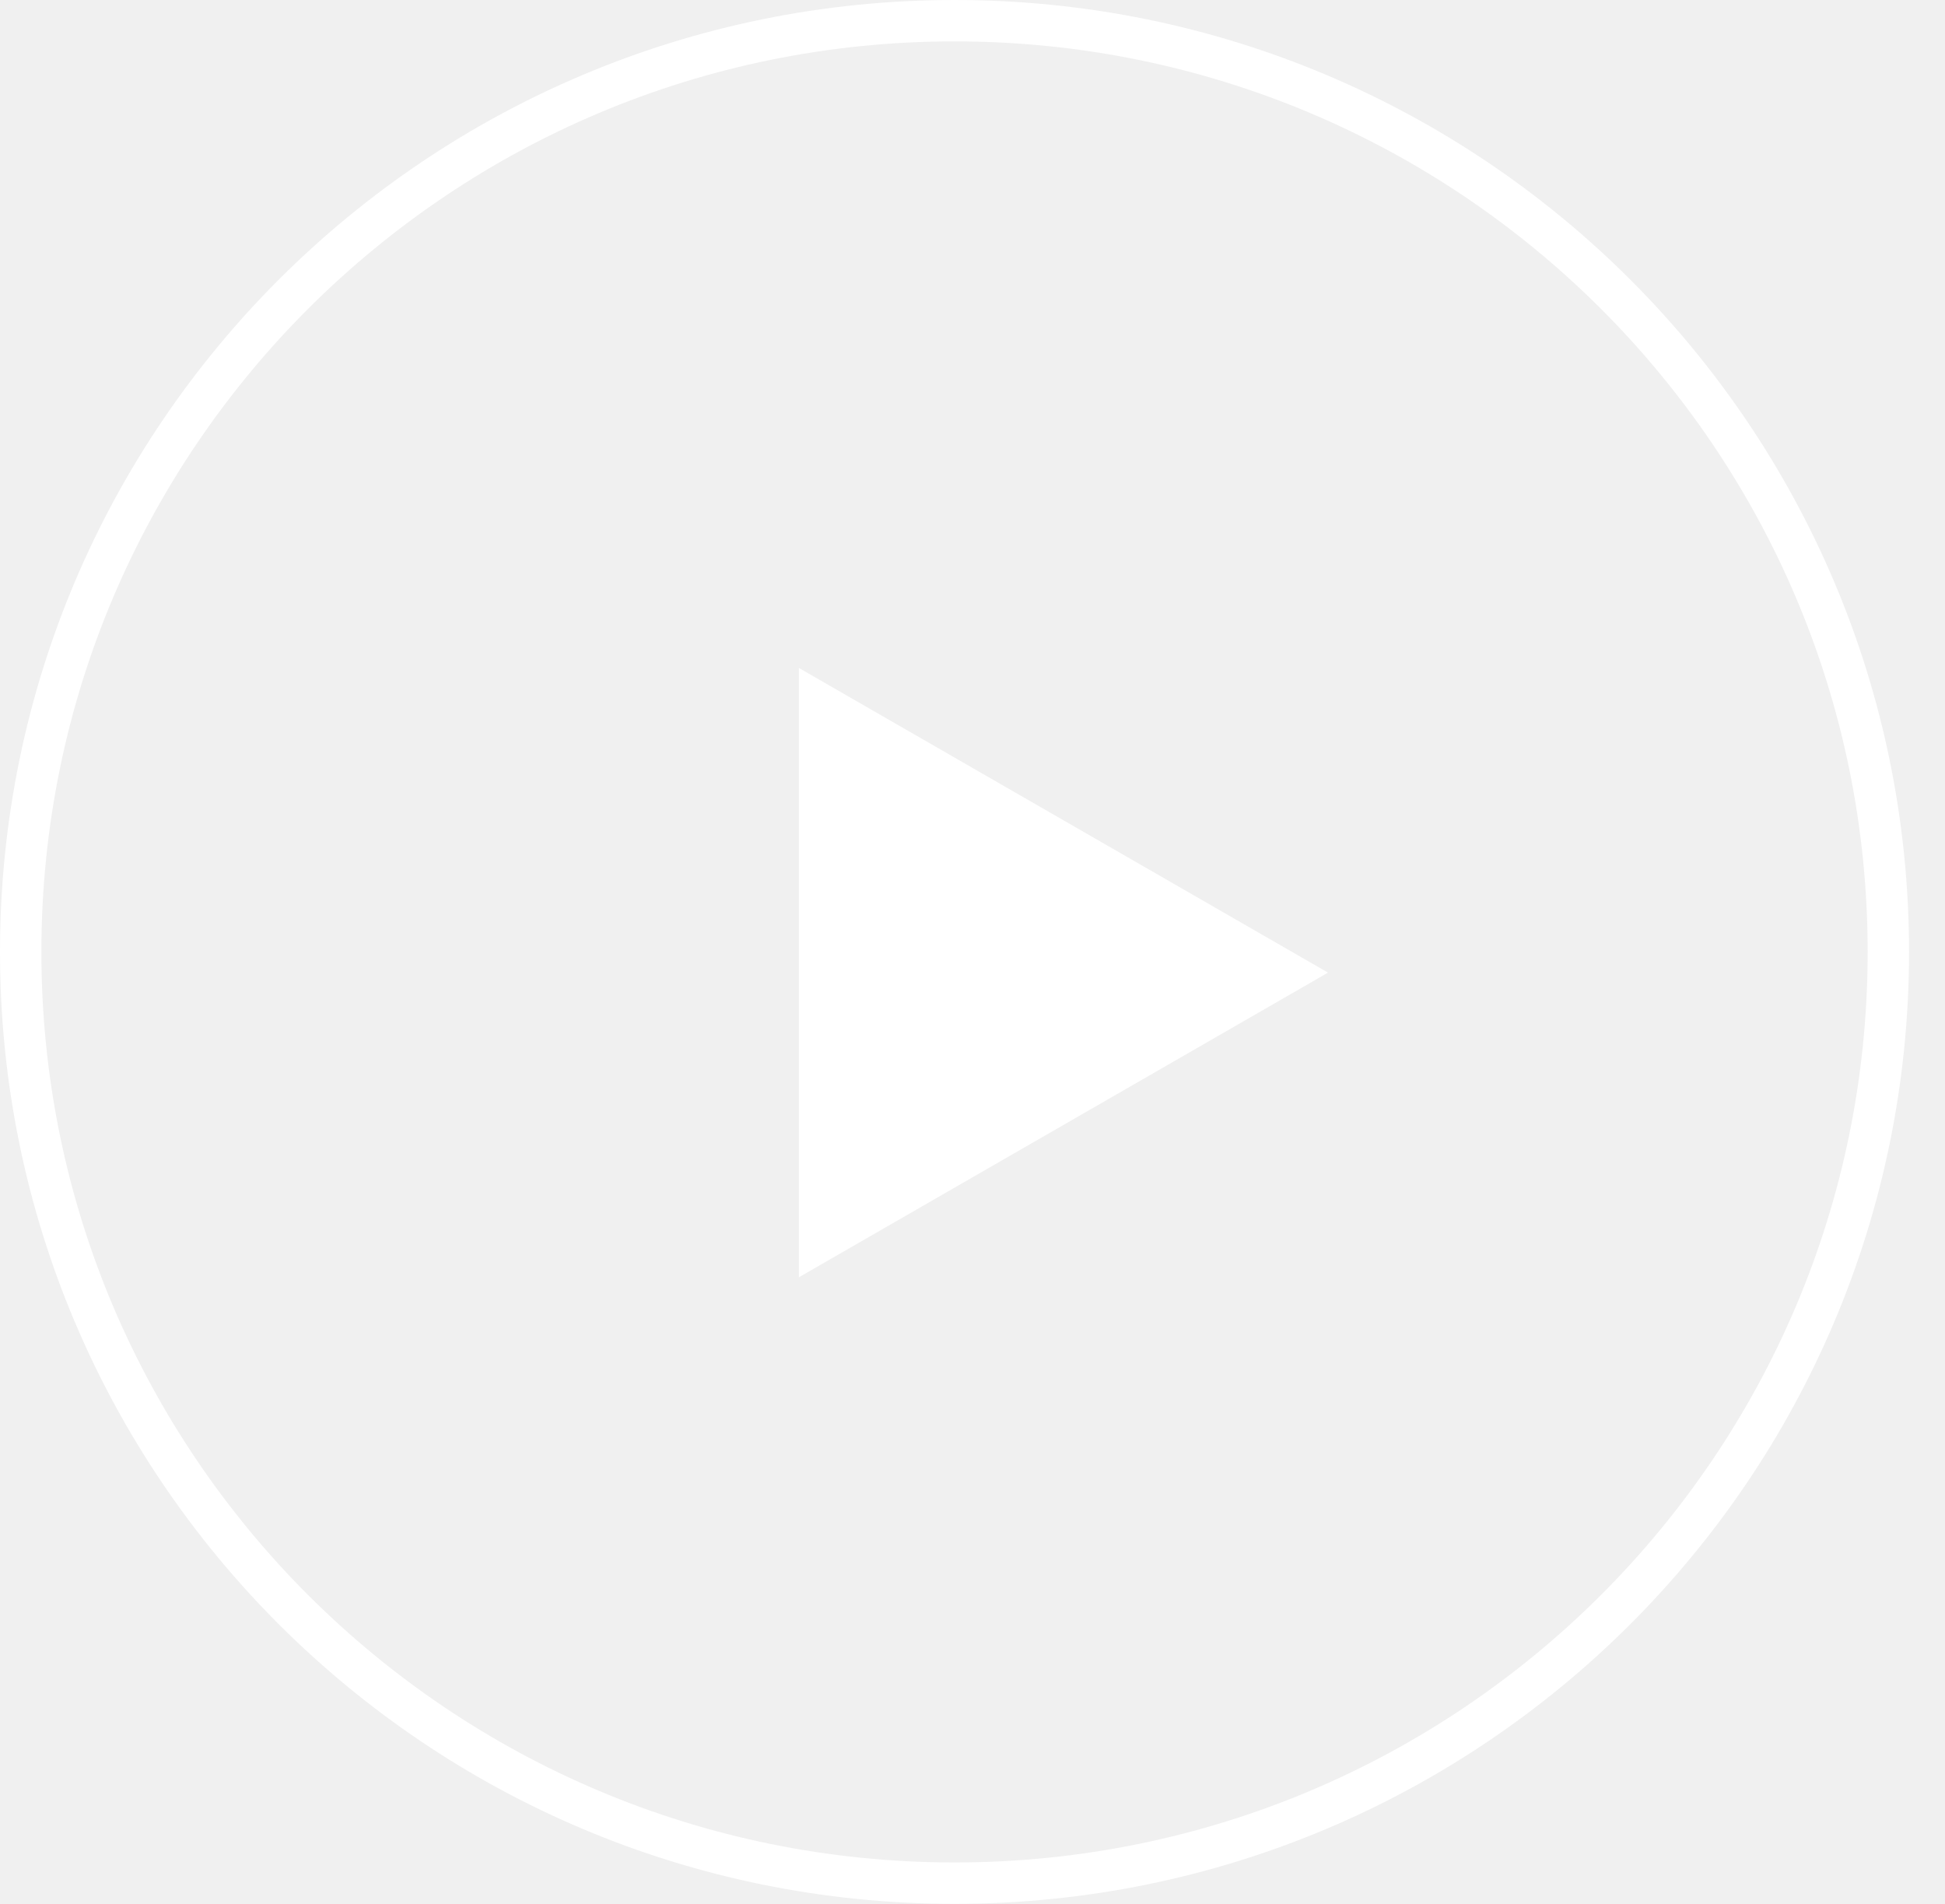
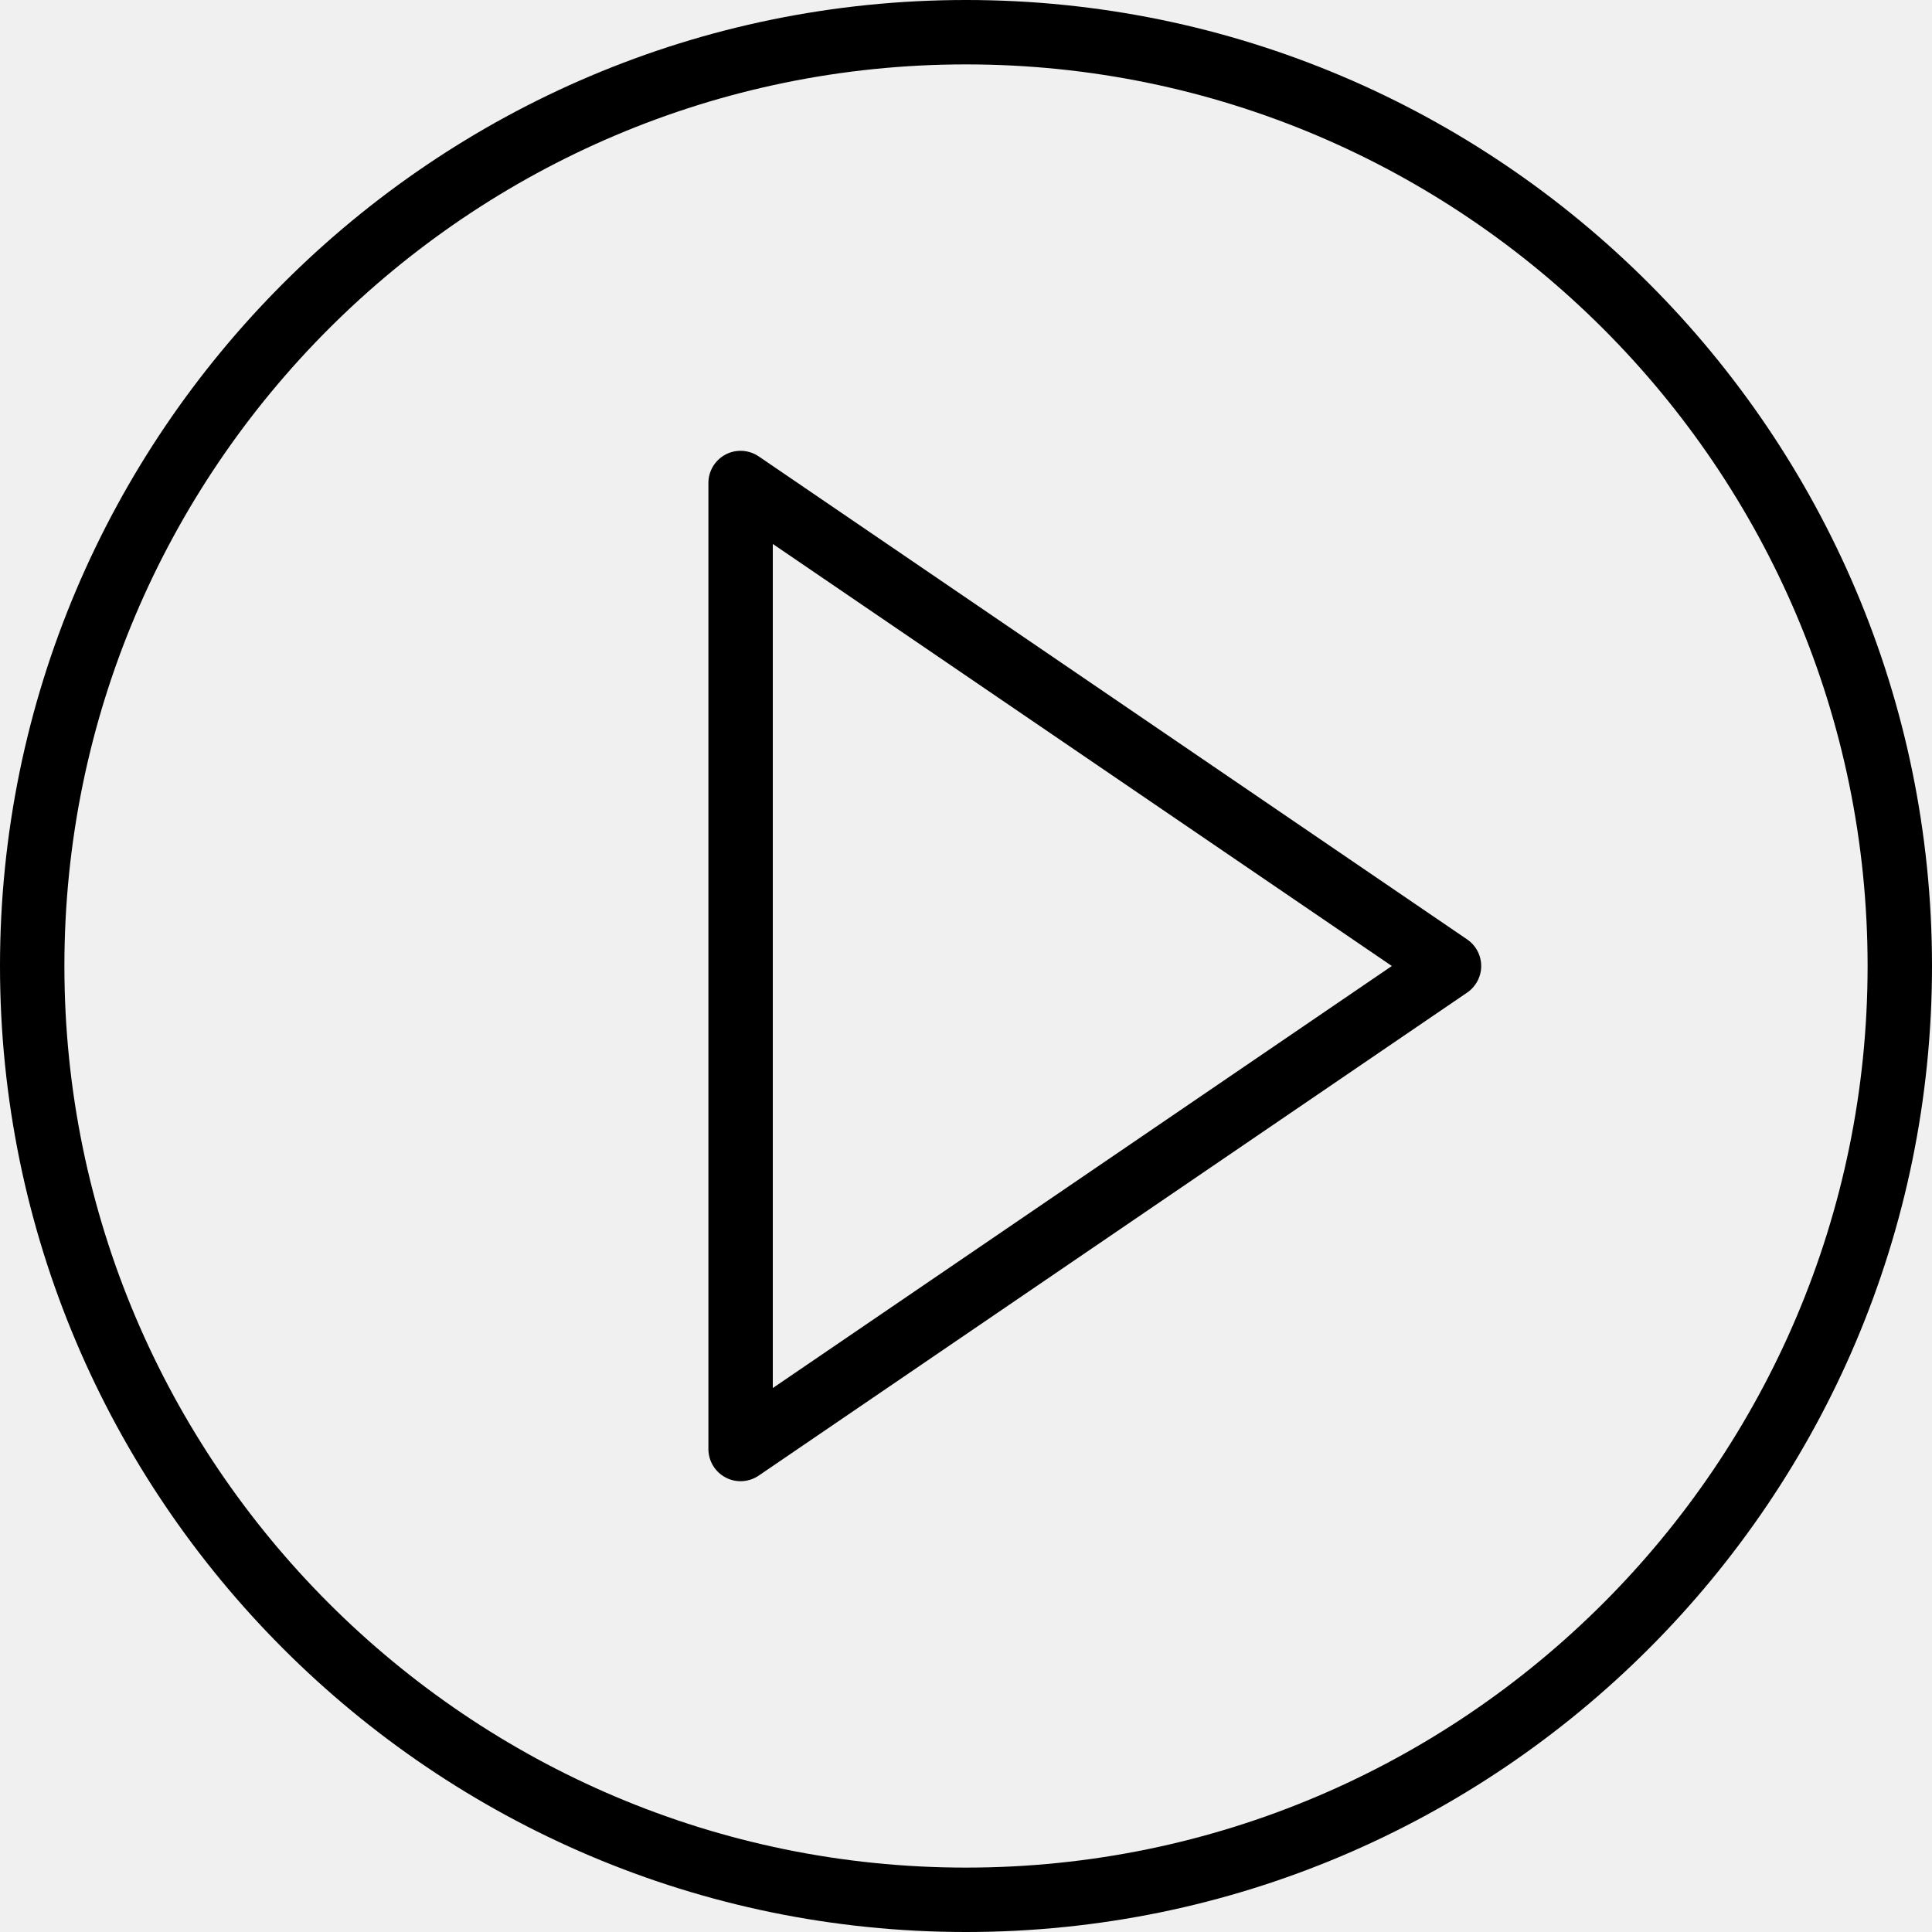
- <svg xmlns="http://www.w3.org/2000/svg" width="47" height="46" viewBox="0 0 47 46" fill="none">
-   <path d="M32.091 23.5L19.305 30.861V16.139L32.091 23.5Z" fill="white" />
-   <path d="M45.631 23C45.631 35.425 35.53 45.5 23.066 45.5C10.602 45.5 0.5 35.425 0.5 23C0.5 10.575 10.602 0.5 23.066 0.5C35.53 0.5 45.631 10.575 45.631 23Z" stroke="white" />
+ <svg xmlns="http://www.w3.org/2000/svg" version="1.1" id="Capa_1" x="0px" y="0px" viewBox="0 0 60 60" style="enable-background:new 0 0 60 60;" xml:space="preserve">
+   <g>
+     <path d="M45.563,29.174l-22-15c-0.307-0.208-0.703-0.231-1.031-0.058C22.205,14.289,22,14.629,22,15v30   c0,0.371,0.205,0.711,0.533,0.884C22.679,45.962,22.84,46,23,46c0.197,0,0.394-0.059,0.563-0.174l22-15   C45.836,30.64,46,30.331,46,30S45.836,29.36,45.563,29.174z M24,43.107V16.893L43.225,30L24,43.107z" />
+     <path d="M30,0C13.458,0,0,13.458,0,30s13.458,30,30,30s30-13.458,30-30S46.542,0,30,0z M30,58C14.561,58,2,45.439,2,30   S14.561,2,30,2s28,12.561,28,28S45.439,58,30,58z" />
+   </g>
+   <g>
+ </g>
+   <g>
+ </g>
+   <g>
+ </g>
+   <g>
+ </g>
+   <g>
+ </g>
+   <g>
+ </g>
+   <g>
+ </g>
+   <g>
+ </g>
+   <g>
+ </g>
+   <g>
+ </g>
+   <g>
+ </g>
+   <g>
+ </g>
+   <g>
+ </g>
+   <g>
+ </g>
+   <g>
+ </g>
</svg>
